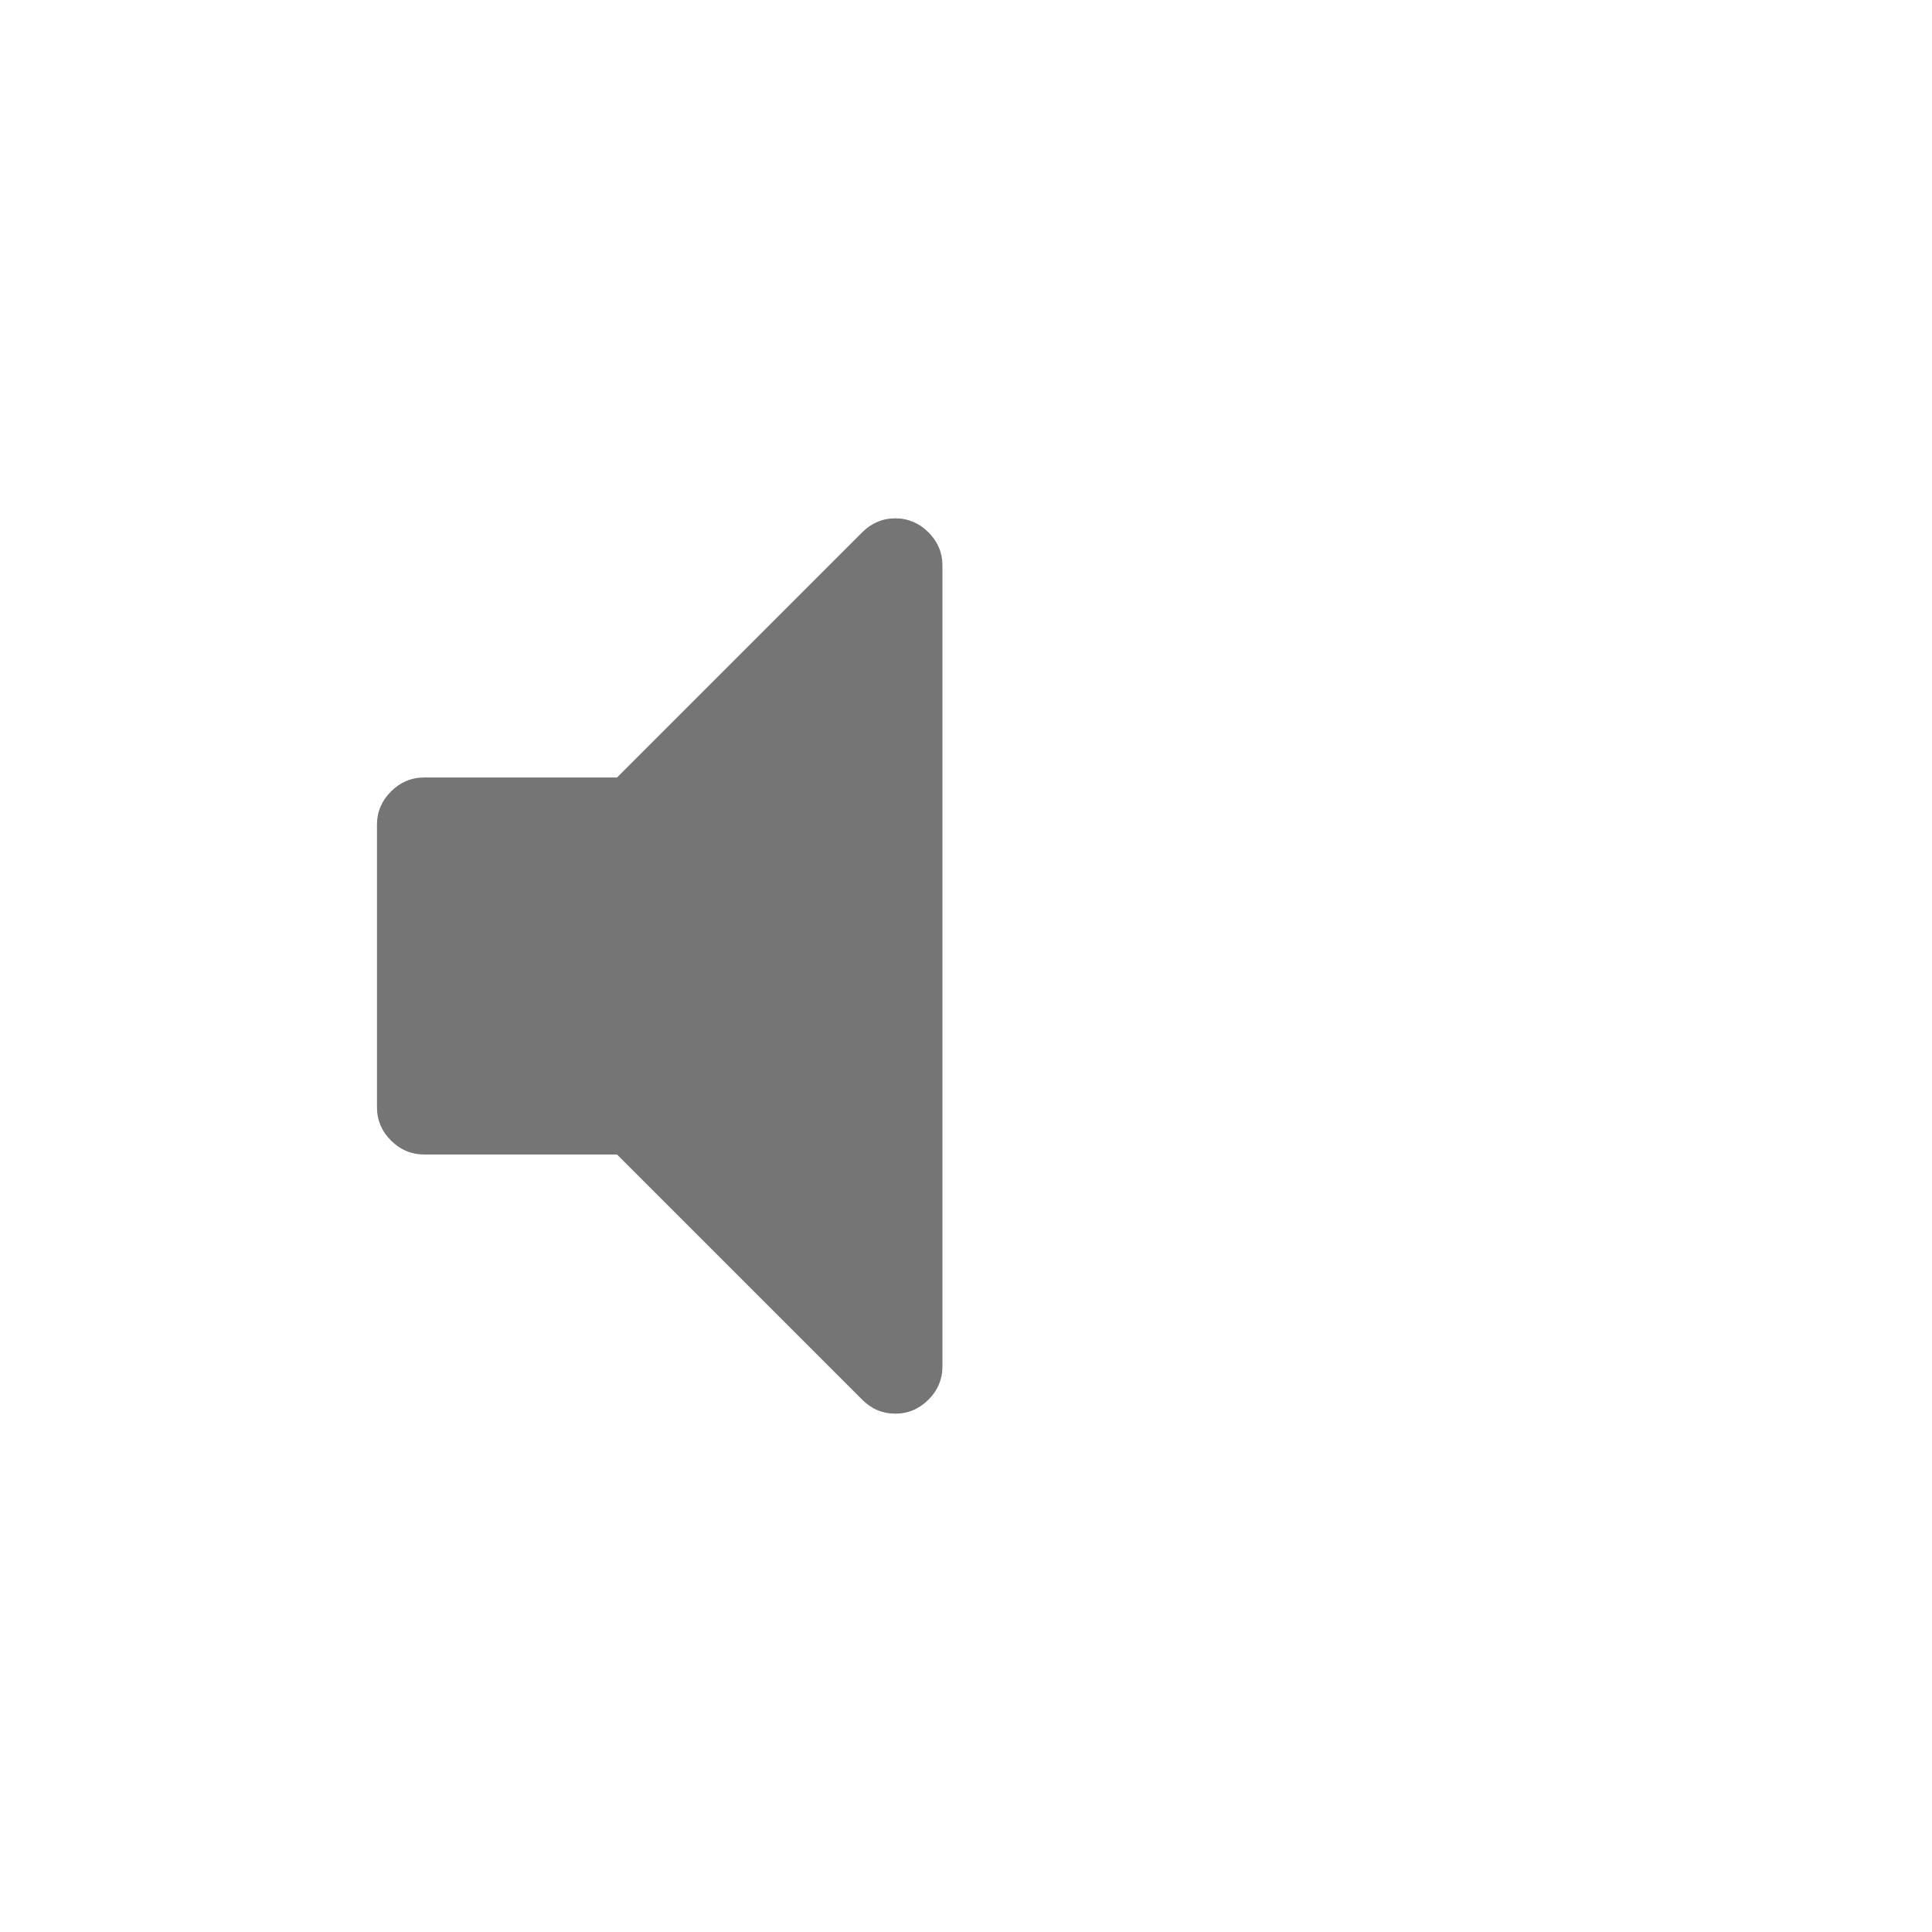
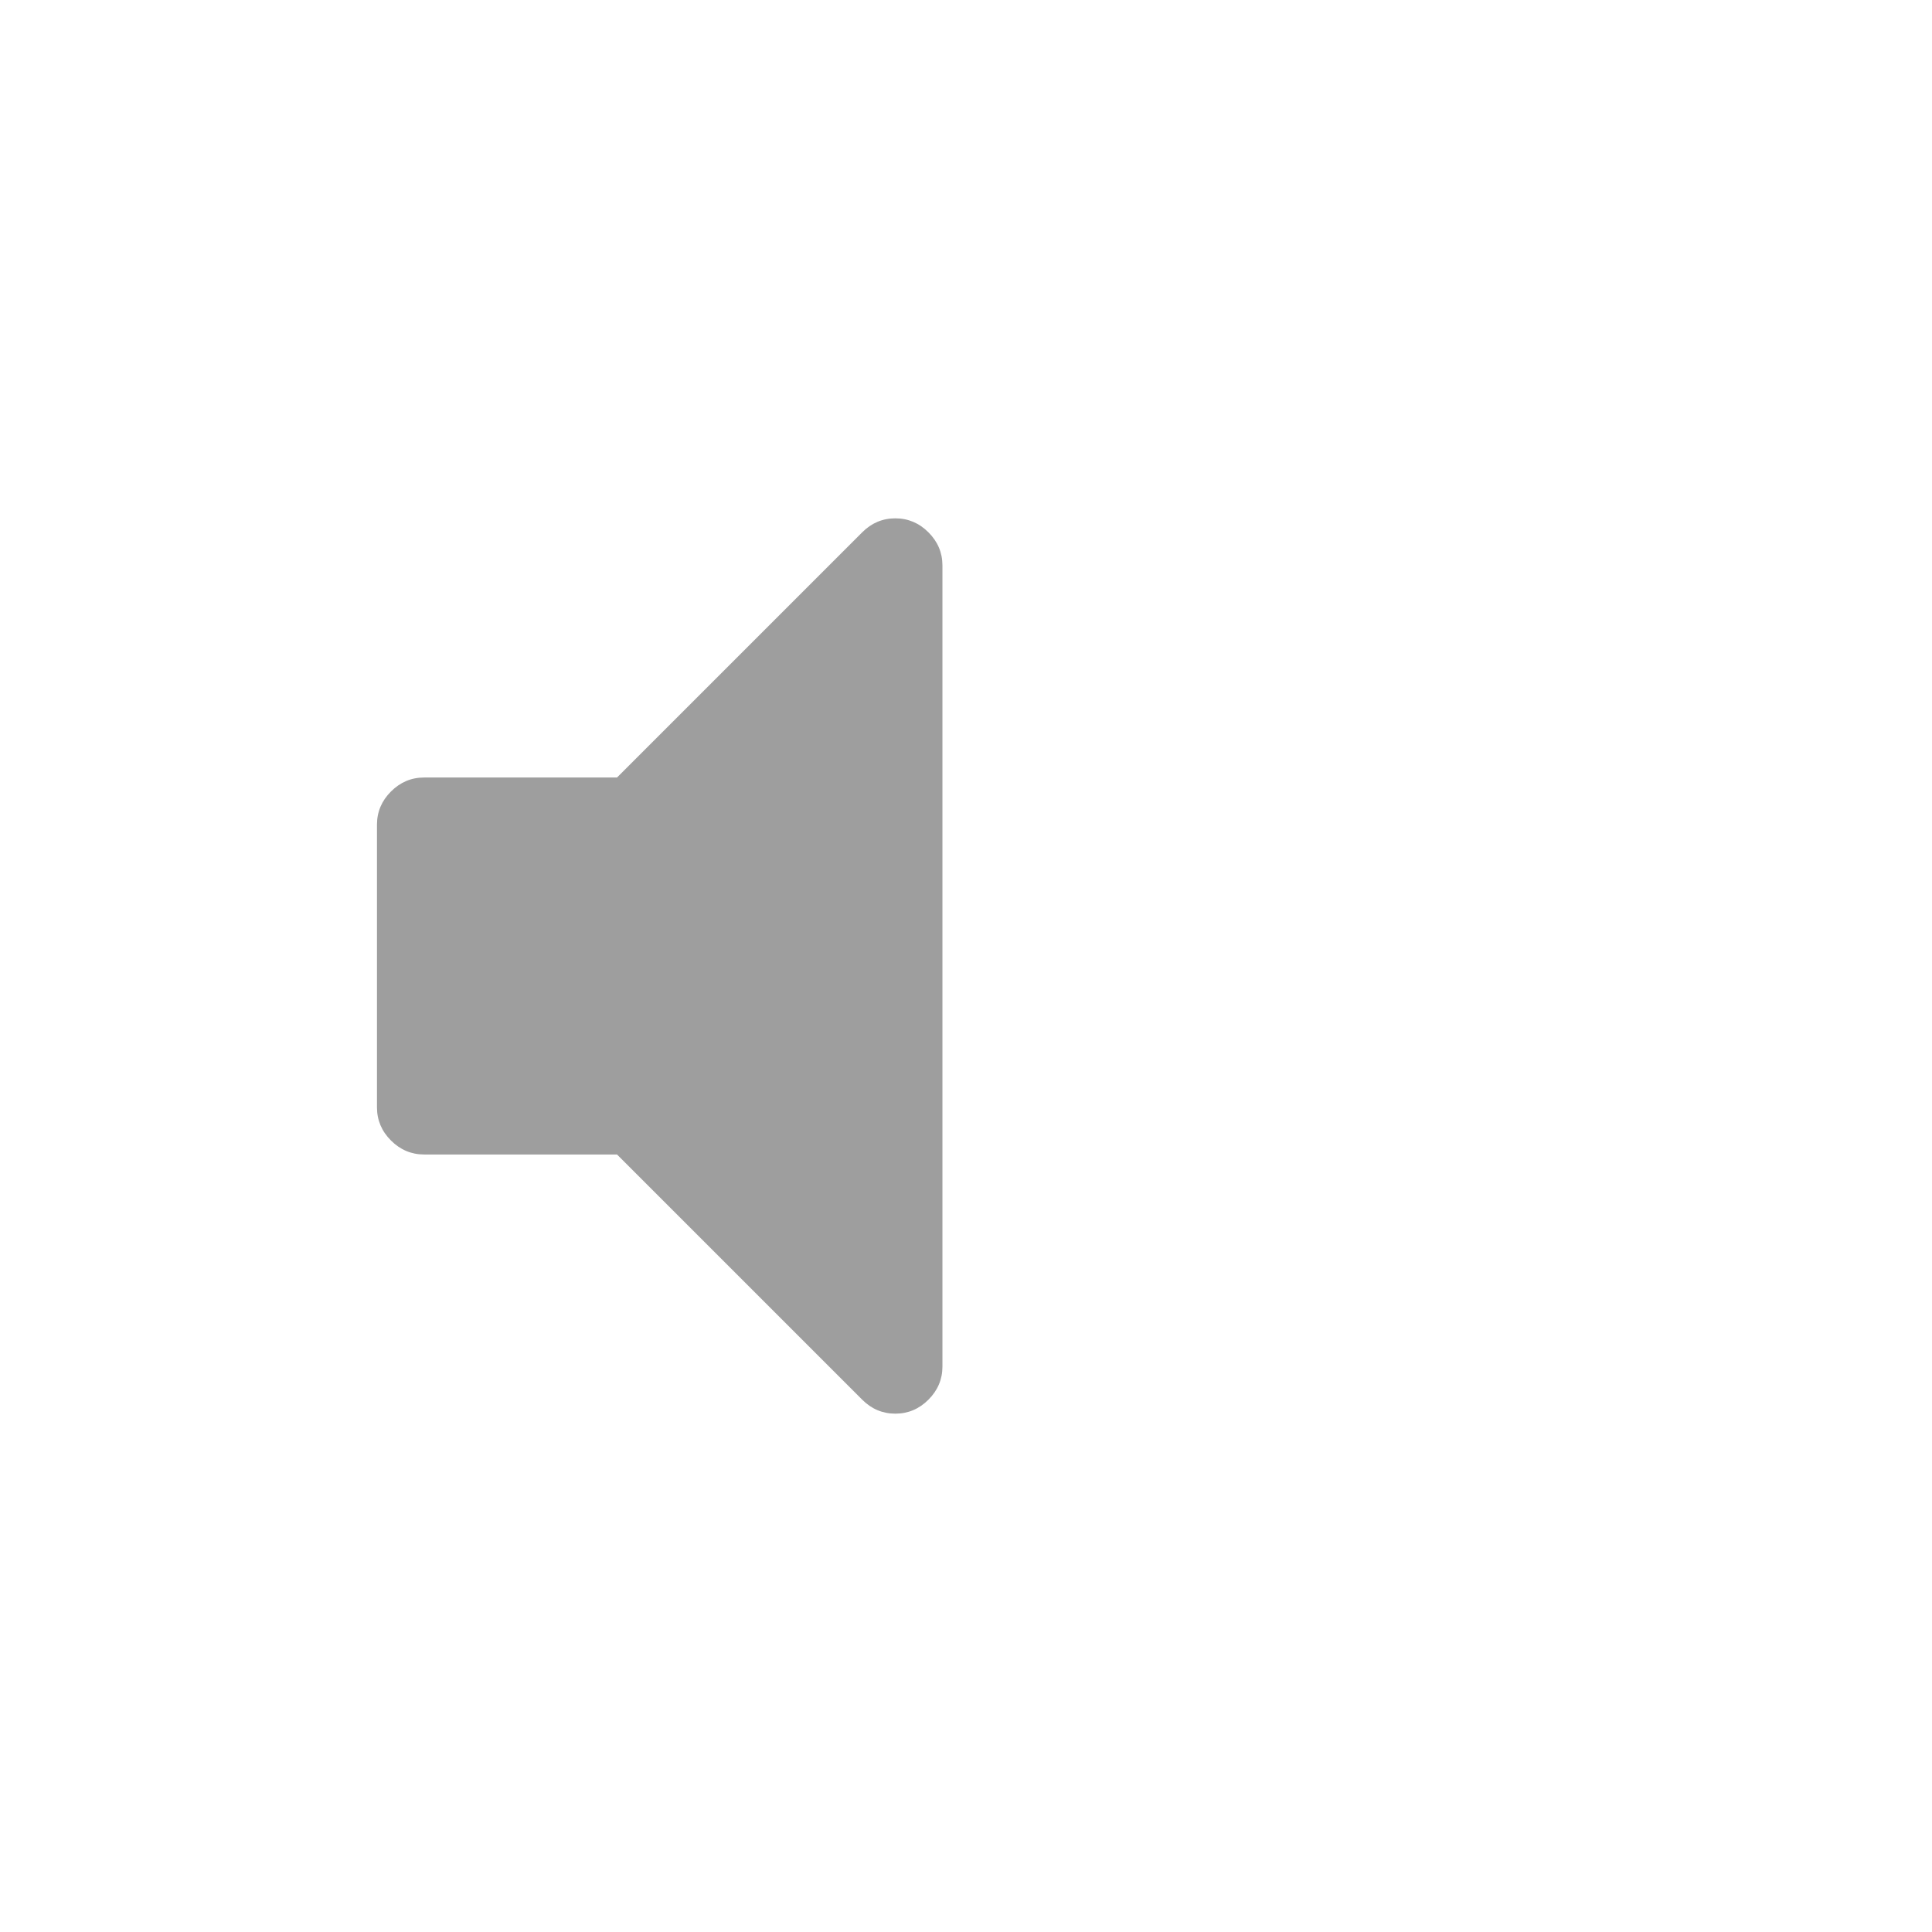
<svg xmlns="http://www.w3.org/2000/svg" width="1792" height="1792" viewBox="0 0 2624 1792">
-   <path d="M1280 352v1088q0 26-19 45t-45 19-45-19l-333-333h-262q-26 0-45-19t-19-45v-384q0-26 19-45t45-19h262l333-333q19-19 45-19t45 19 19 45z" fill="#757575" />
+   <path d="M1280 352v1088q0 26-19 45t-45 19-45-19l-333-333h-262q-26 0-45-19t-19-45v-384q0-26 19-45t45-19h262l333-333q19-19 45-19t45 19 19 45z" fill="#9e9e9e" />
</svg>
